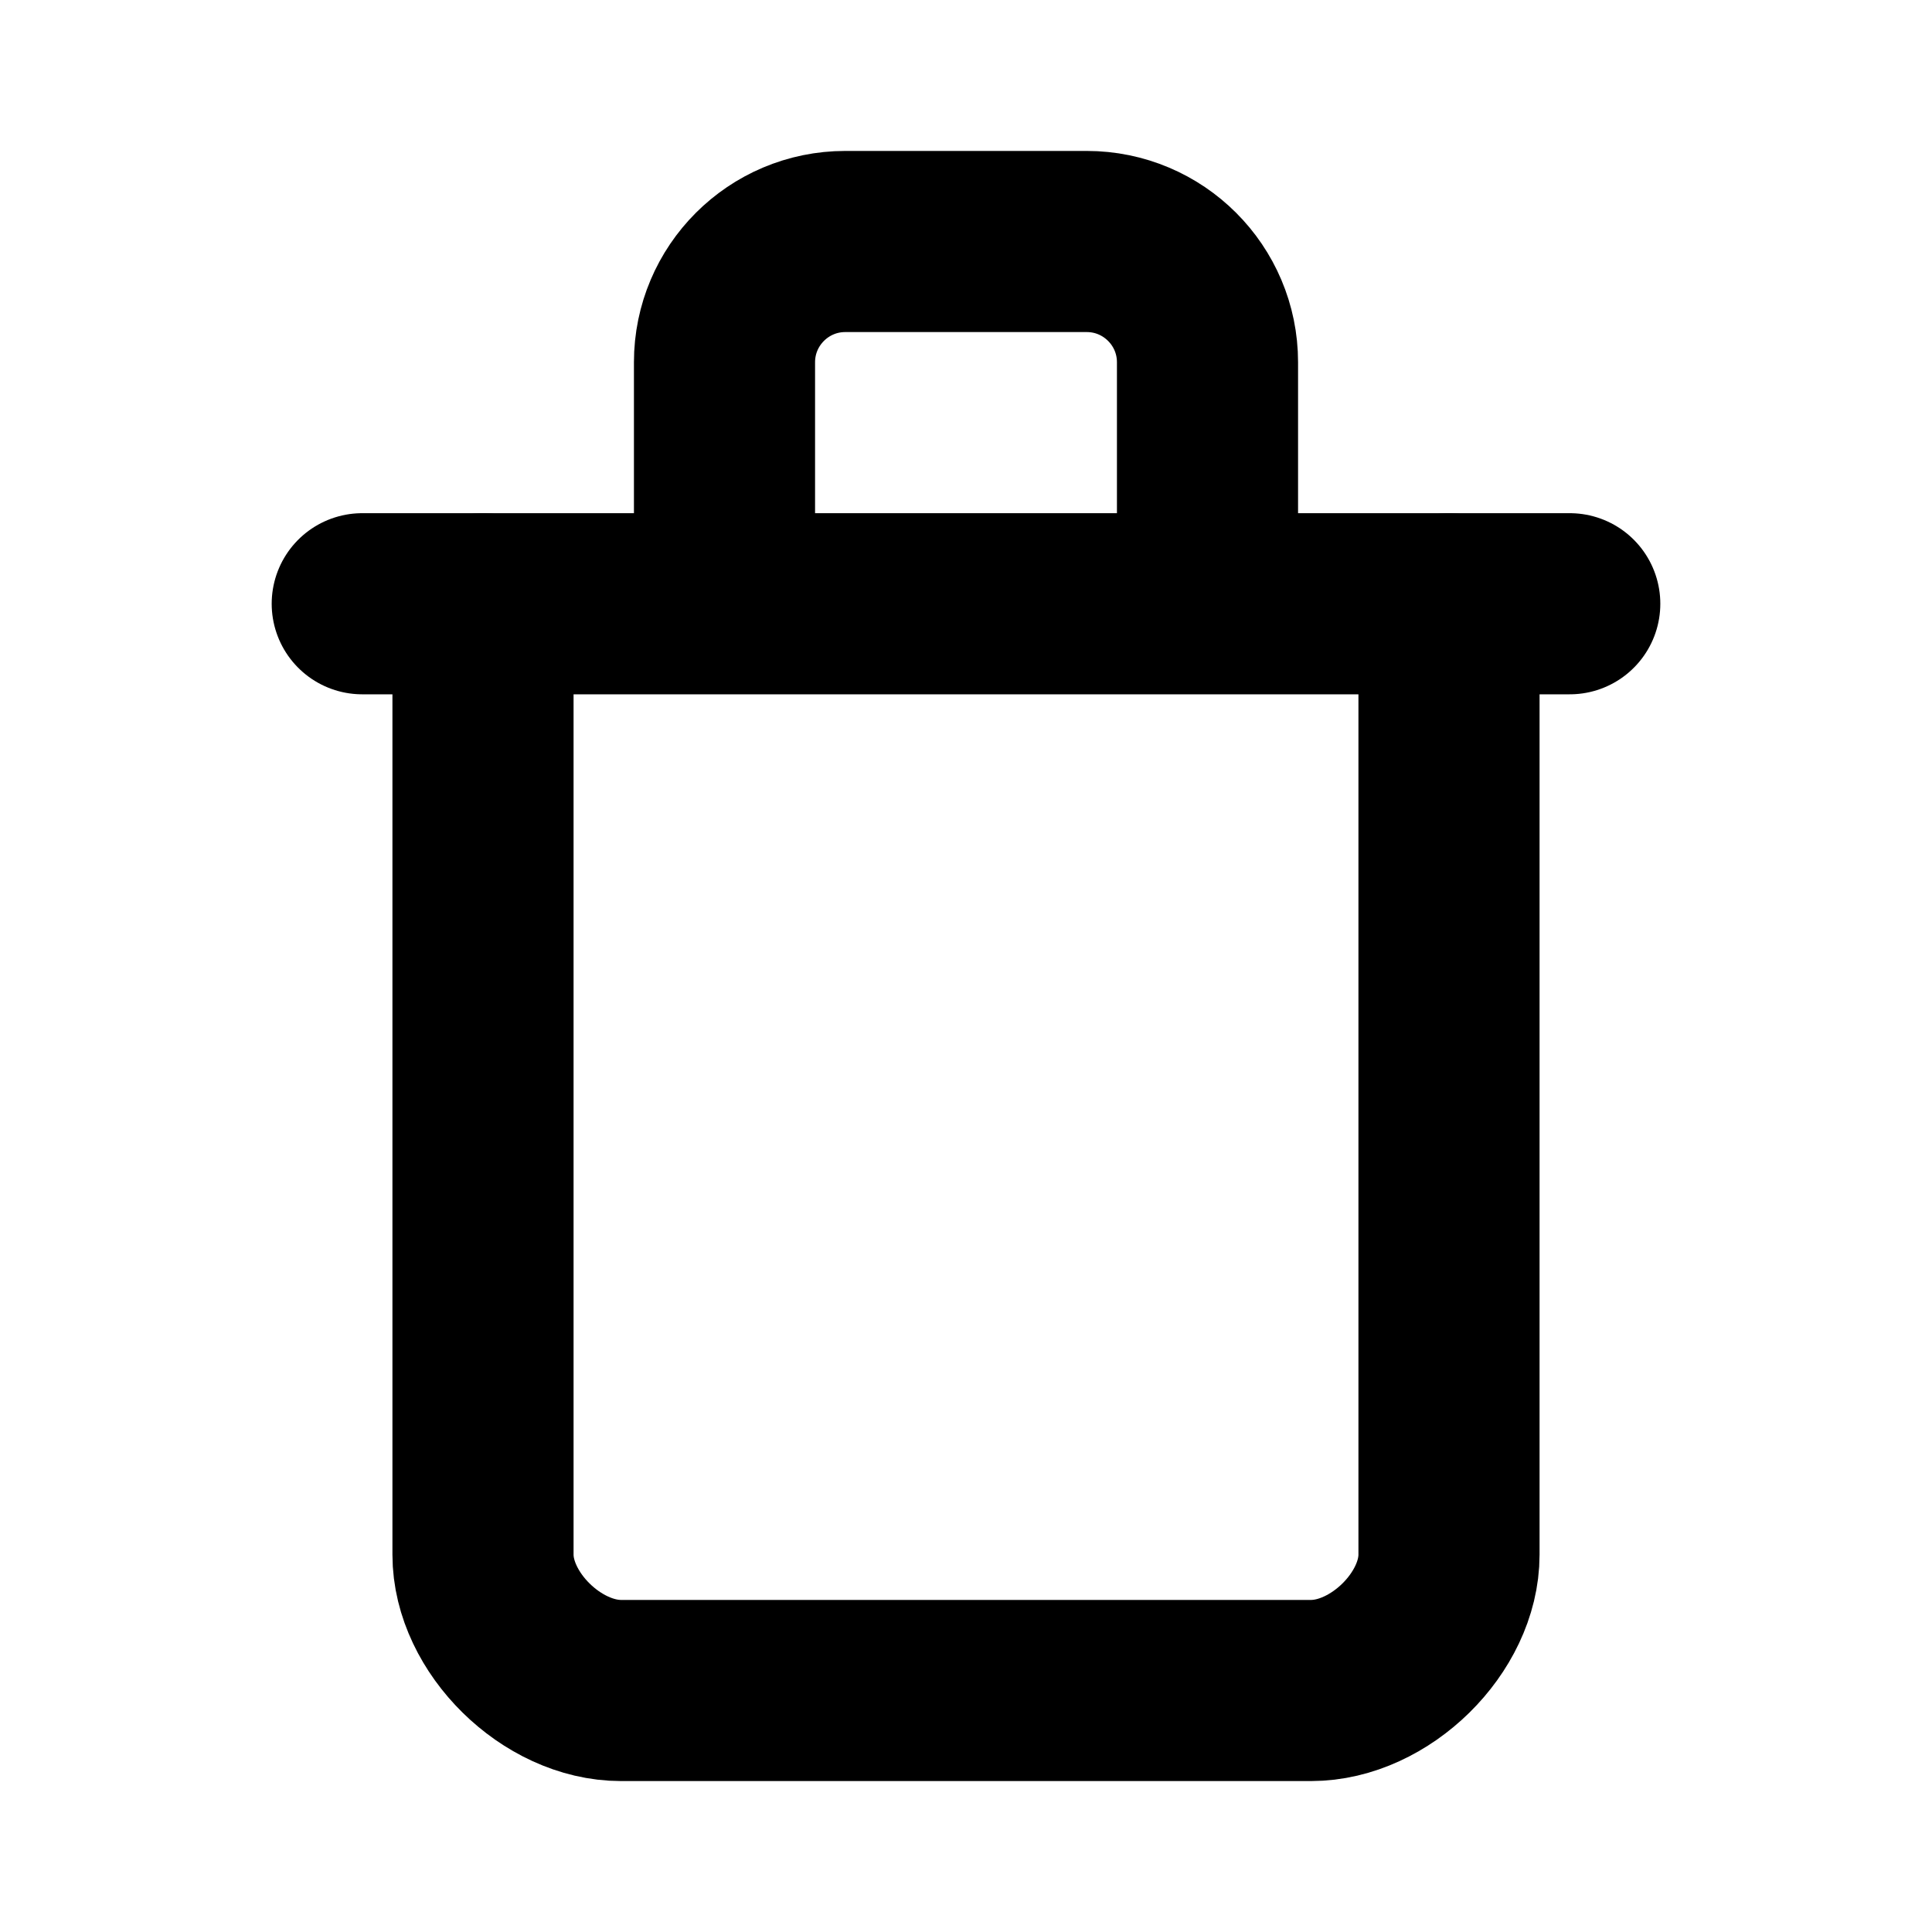
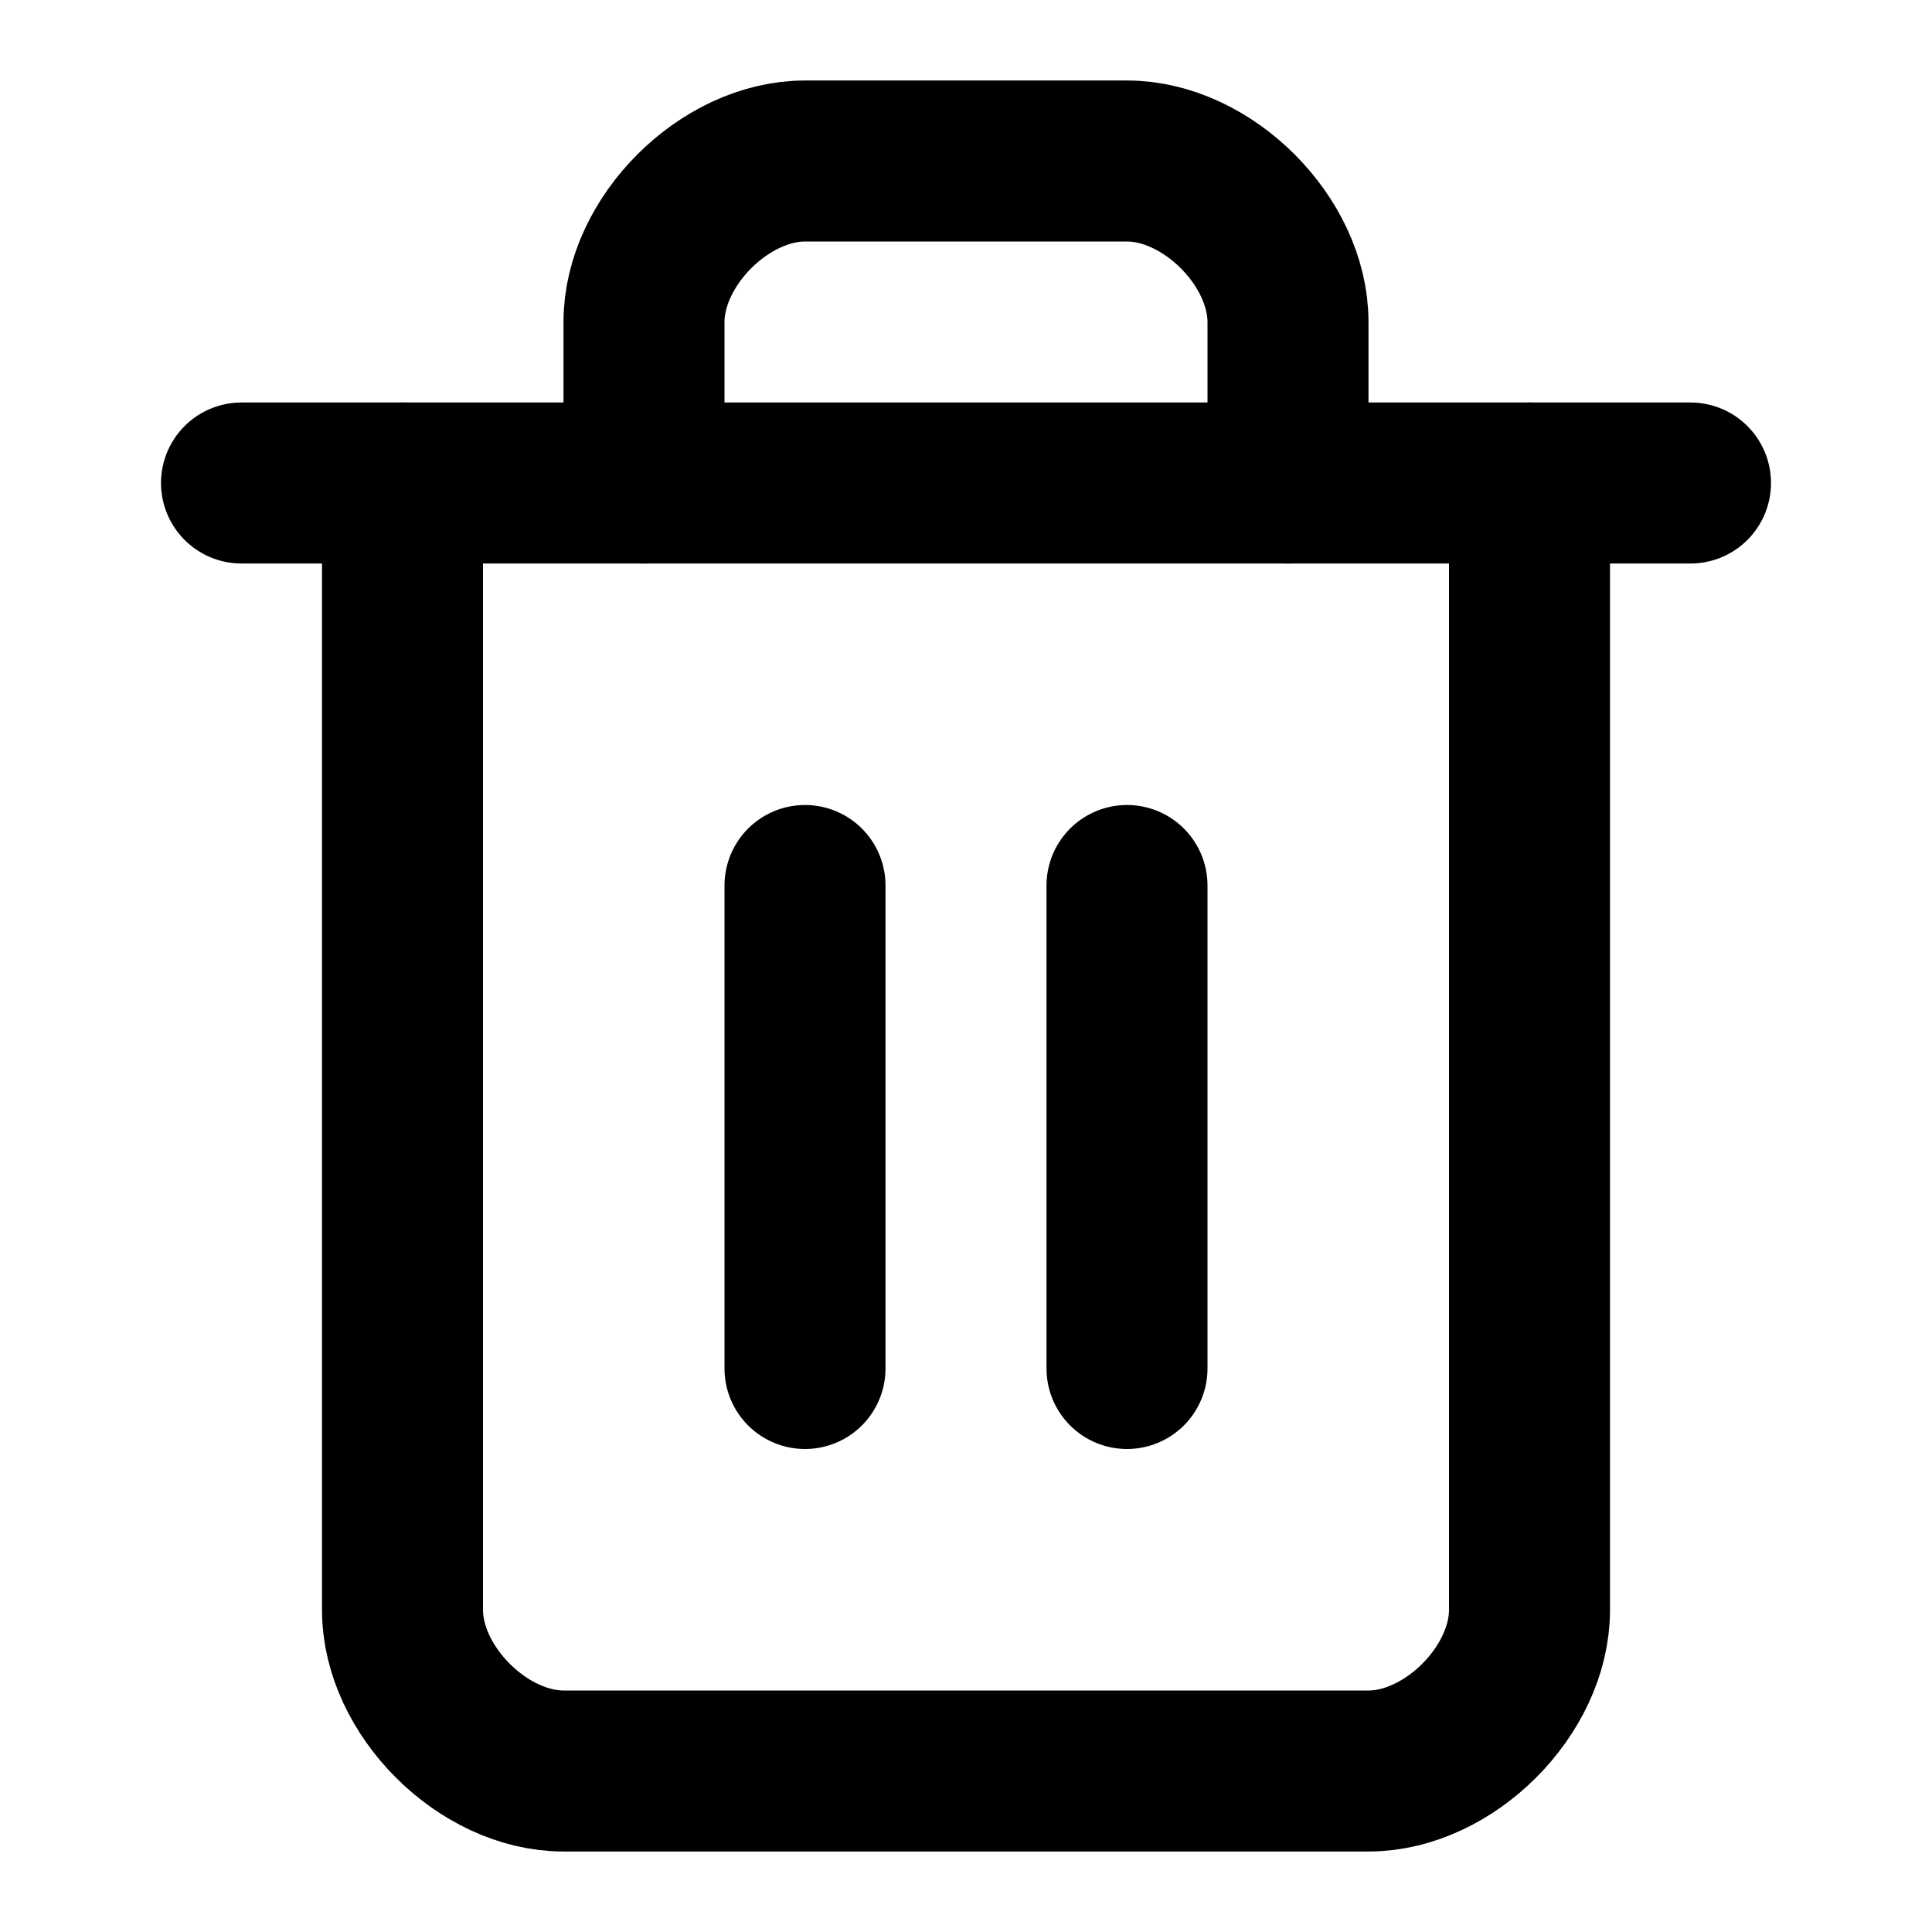
- <svg xmlns="http://www.w3.org/2000/svg" width="16" height="16" viewBox="0 0 16 16" fill="none">
-   <path d="M3 5L13 5" stroke="black" stroke-width="1.5" stroke-linecap="round" stroke-linejoin="round" />
-   <path d="M12 5V12.875C12 13.438 11.429 14 10.857 14H5.143C4.571 14 4 13.438 4 12.875V5" stroke="black" stroke-width="1.5" stroke-linecap="round" stroke-linejoin="round" />
-   <path d="M10 5V3C10 2.448 9.552 2 9 2H7C6.448 2 6 2.448 6 3V5" stroke="black" stroke-width="1.5" />
+ <svg xmlns="http://www.w3.org/2000/svg" width="24" height="24" viewBox="0 0 24 24" fill="none" stroke="currentColor" stroke-width="2" stroke-linecap="round" stroke-linejoin="round" class="lucide lucide-trash-2">
+   <path d="M3 6h18" />
+   <path d="M19 6v14c0 1-1 2-2 2H7c-1 0-2-1-2-2V6" />
+   <path d="M8 6V4c0-1 1-2 2-2h4c1 0 2 1 2 2v2" />
+   <line x1="10" x2="10" y1="11" y2="17" />
+   <line x1="14" x2="14" y1="11" y2="17" />
</svg>
